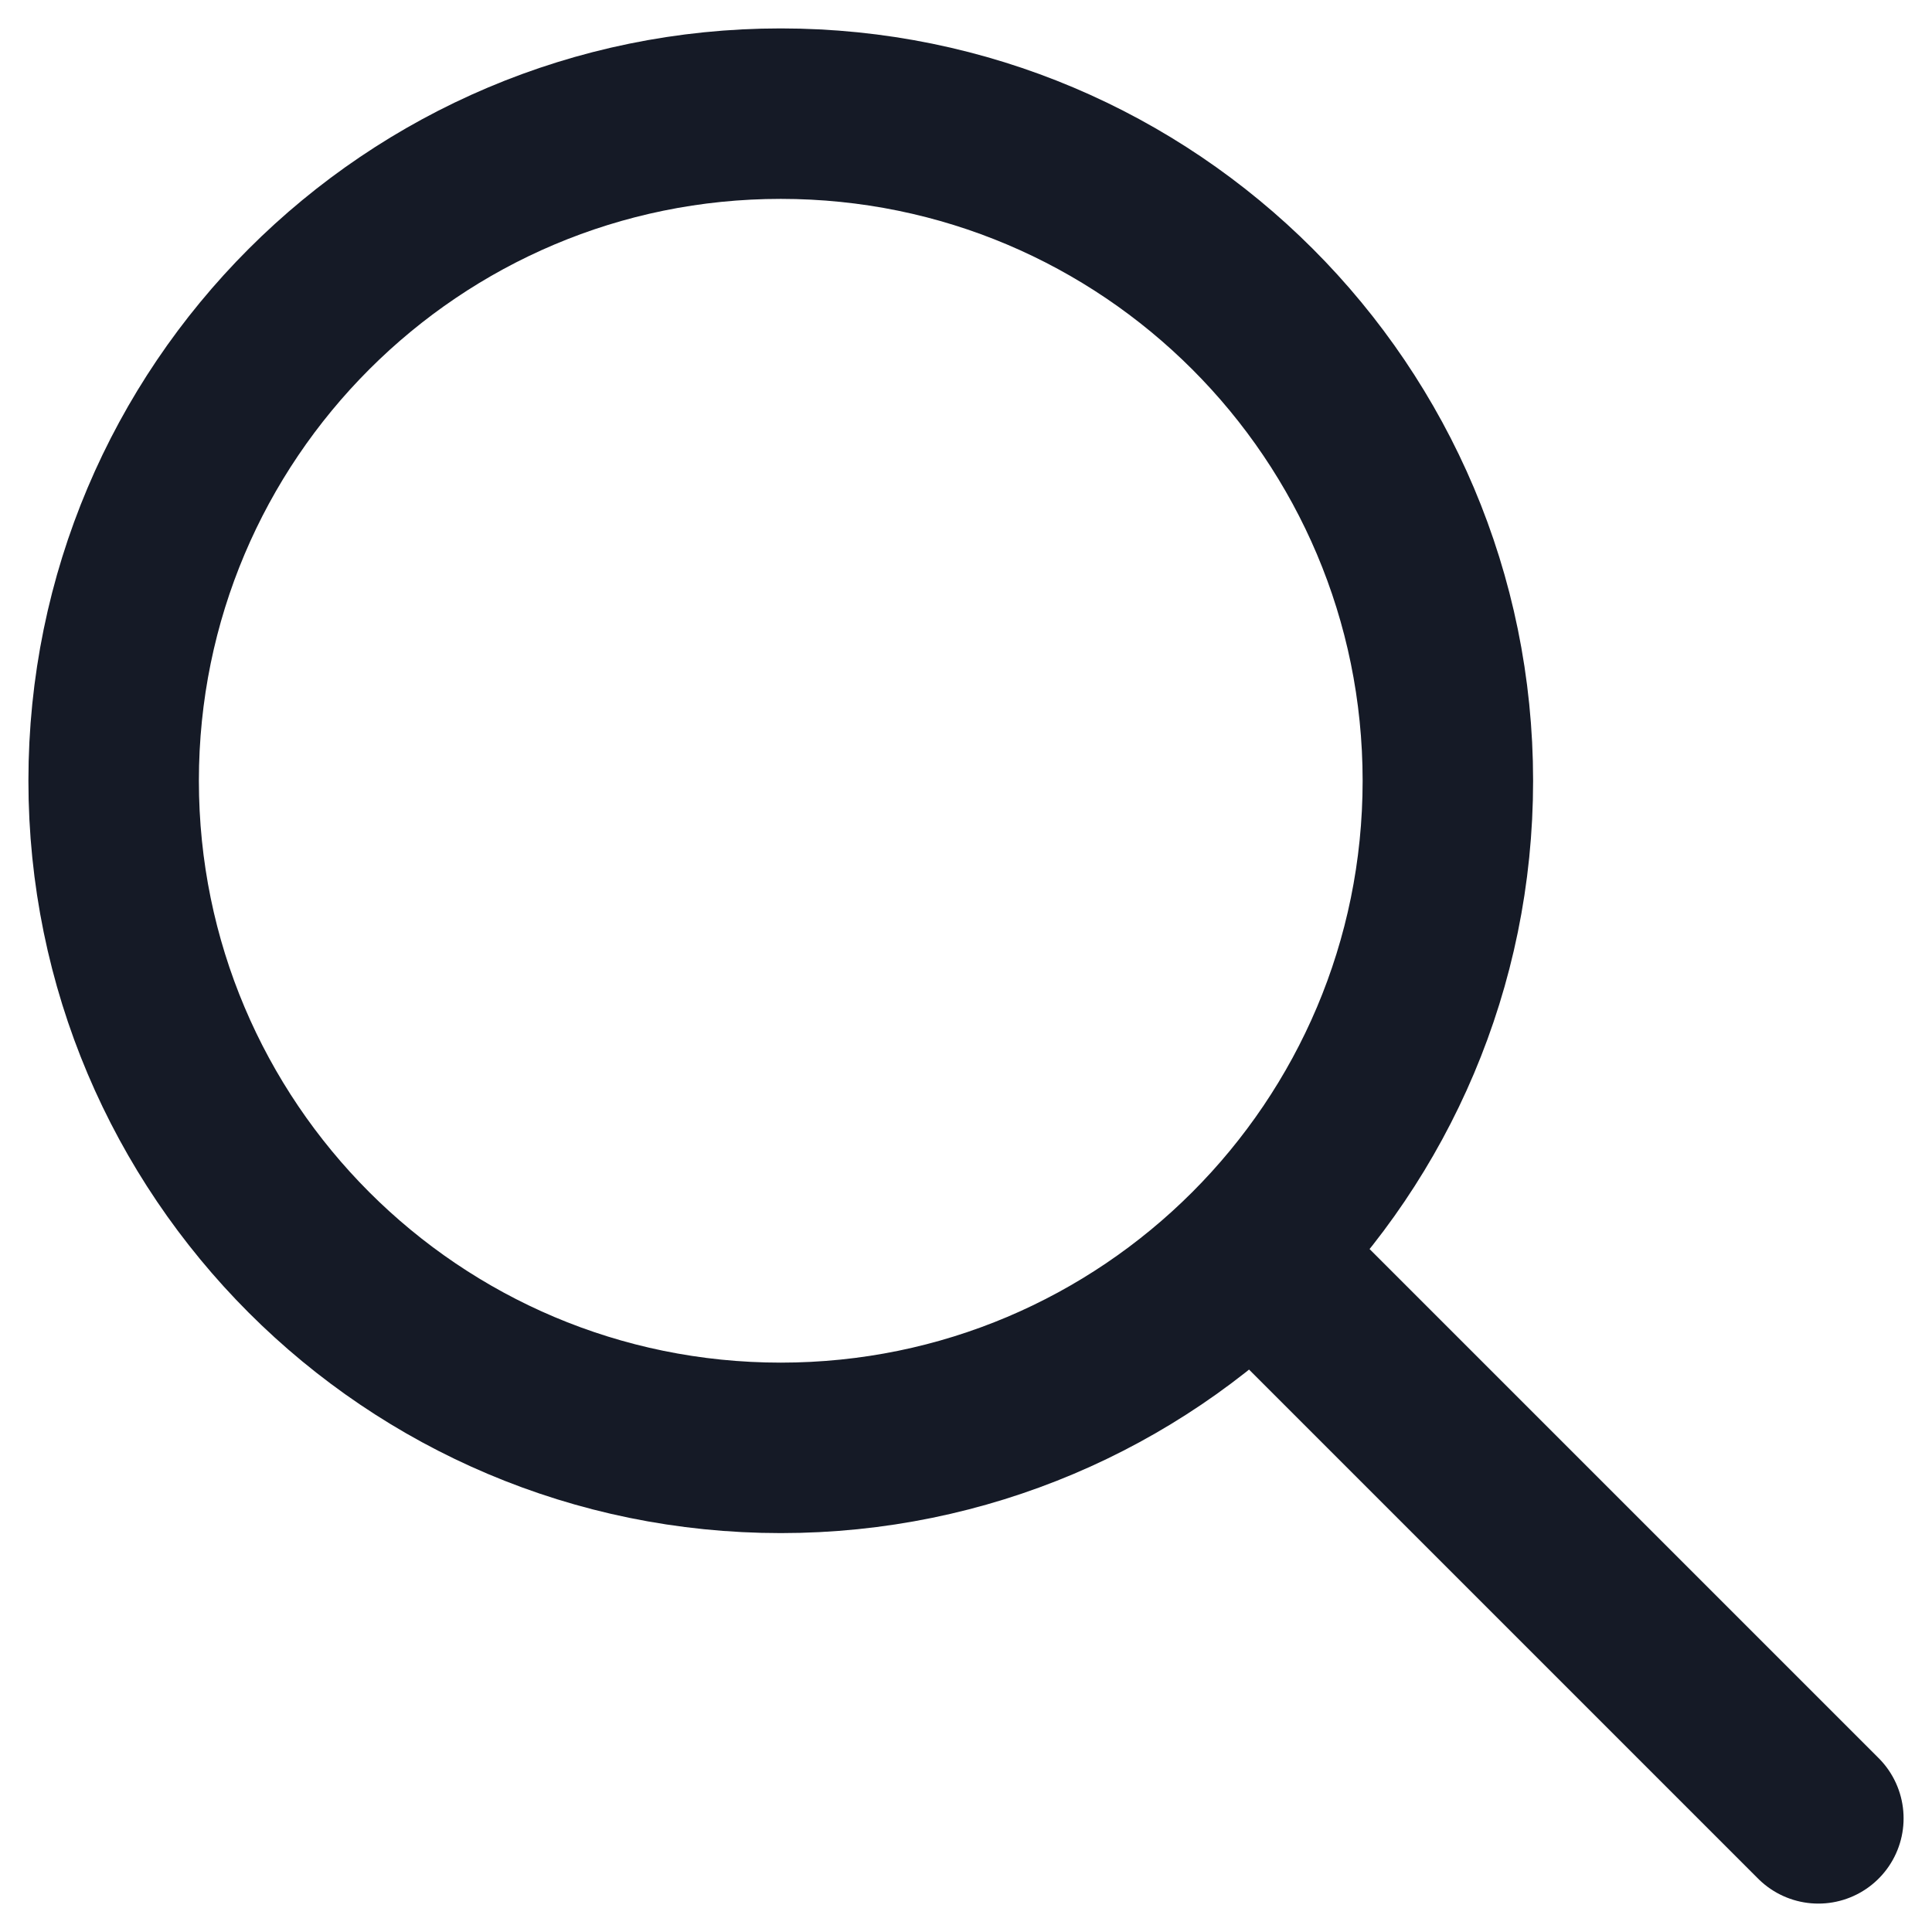
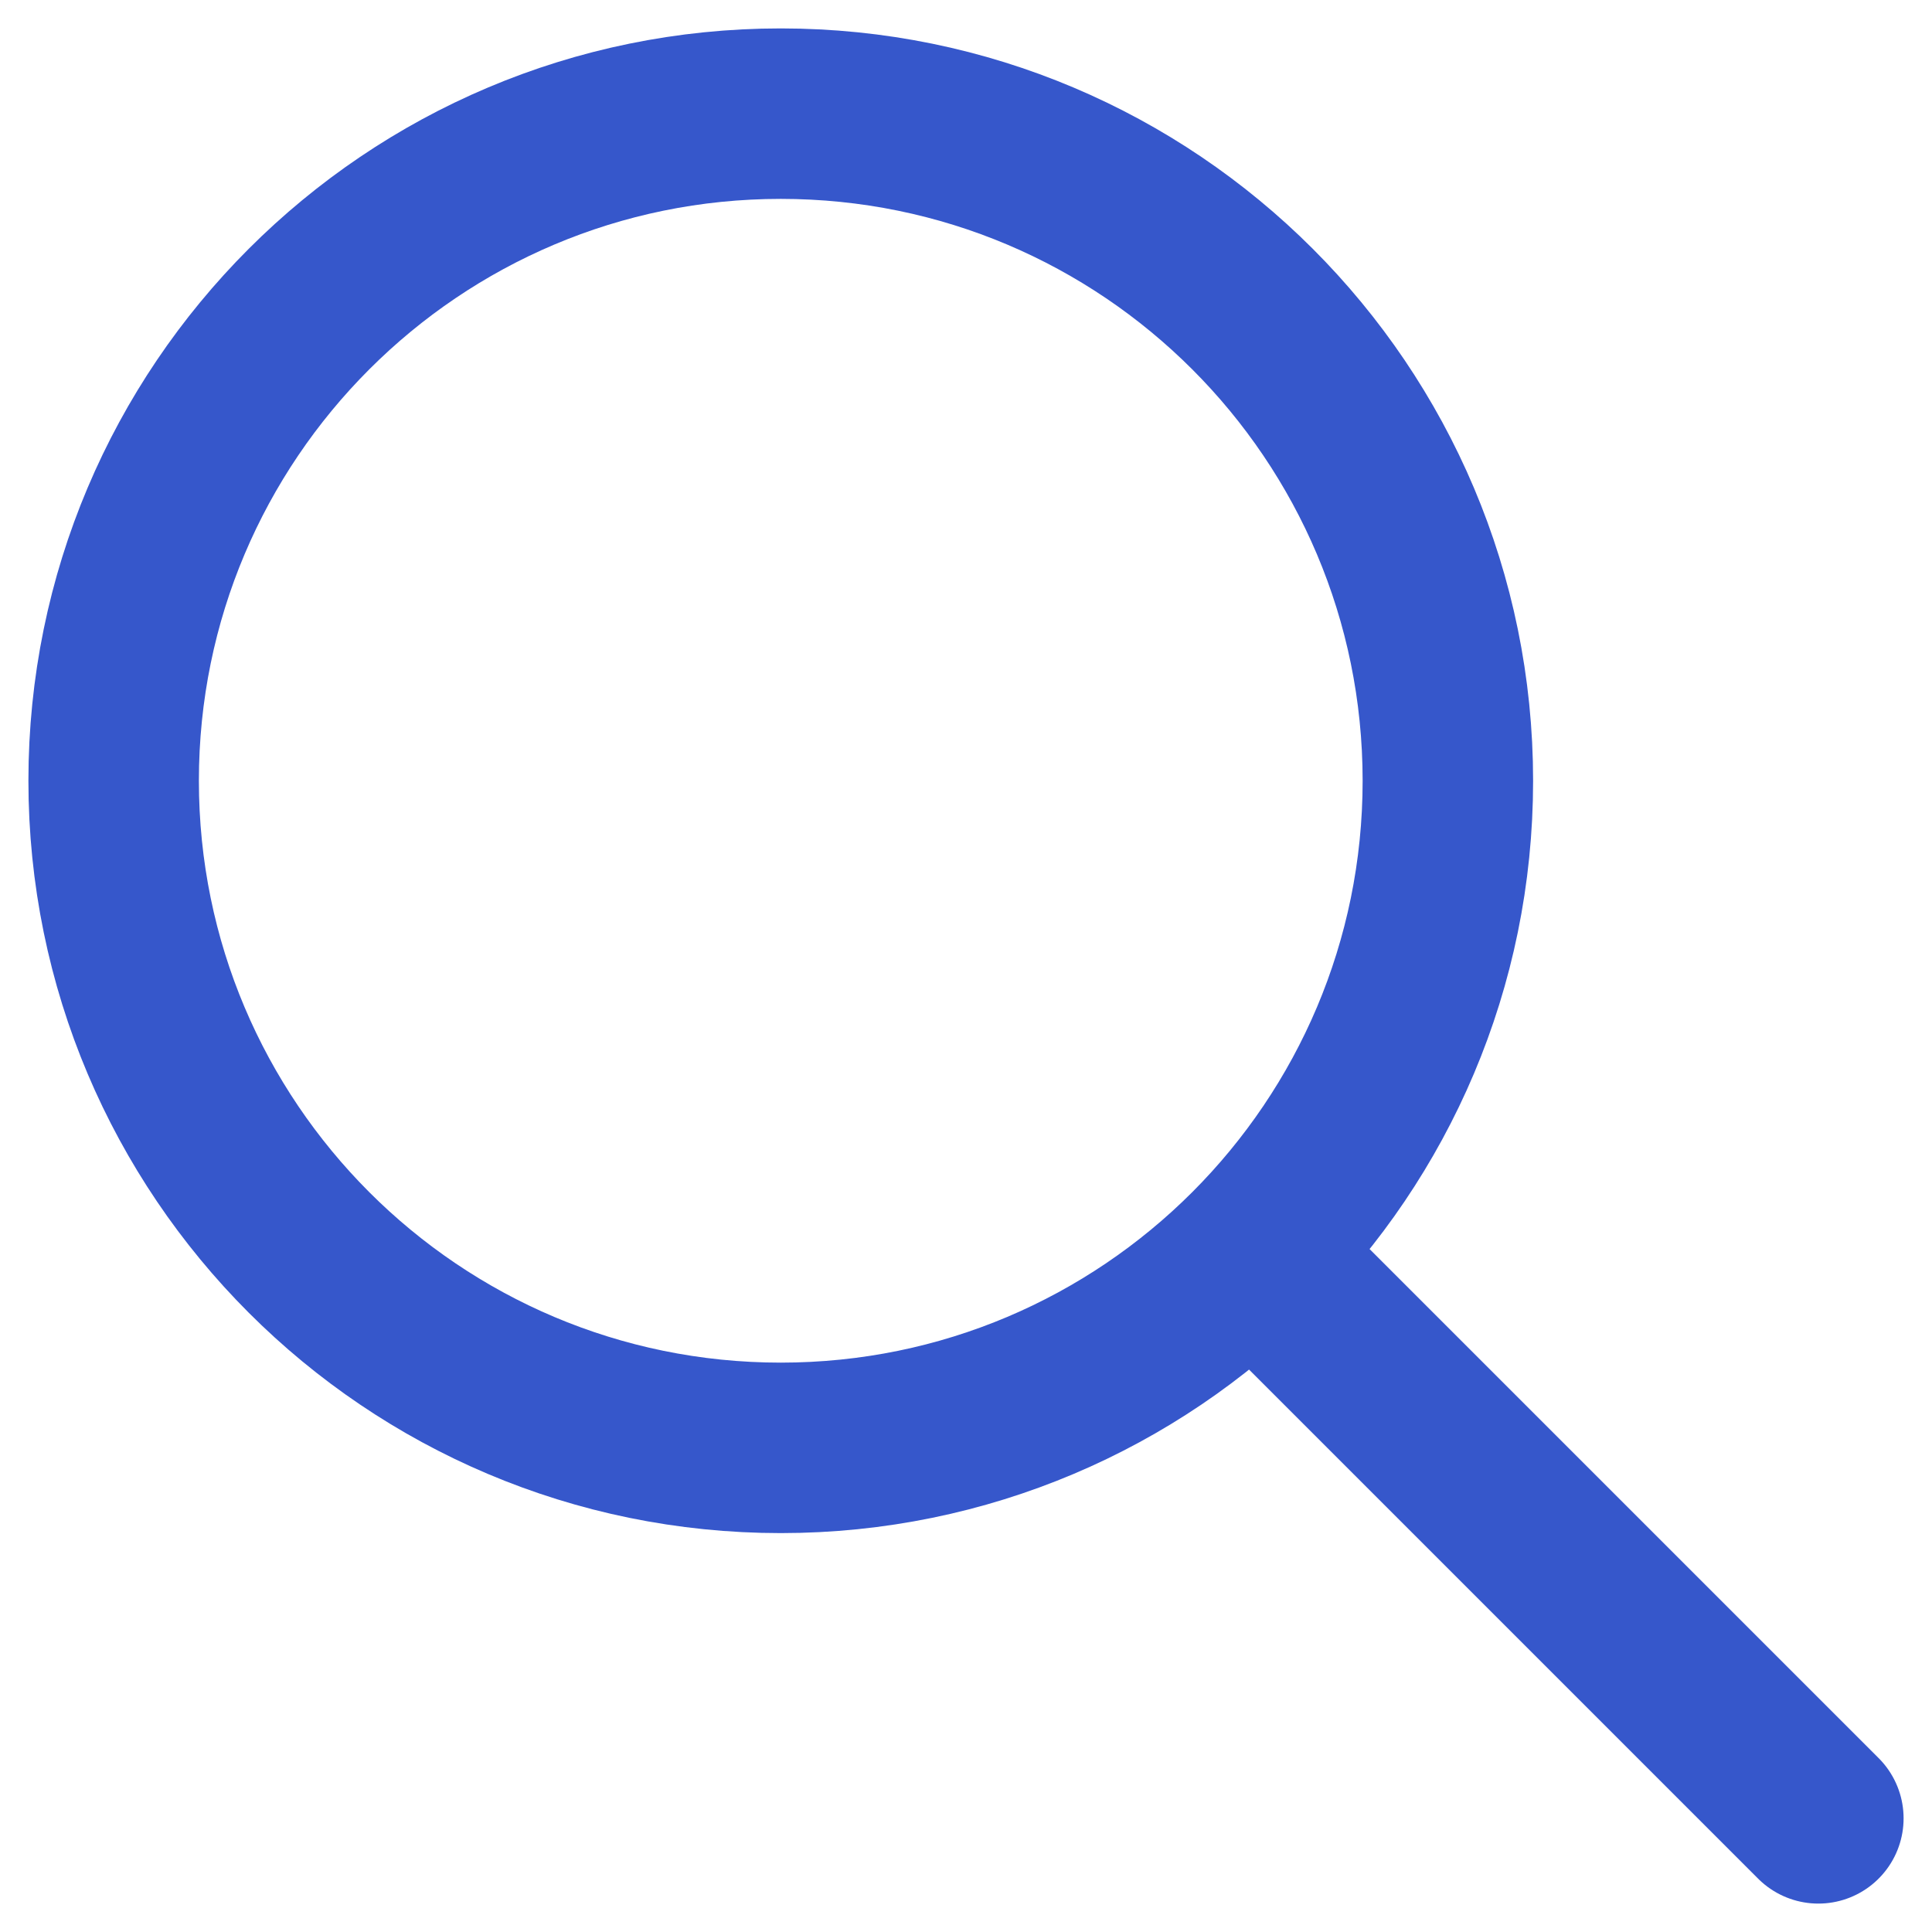
<svg xmlns="http://www.w3.org/2000/svg" width="17" height="17" fill="none">
-   <path stroke="#151A26" stroke-linecap="round" stroke-width="1.5" d="M11.1 11.1 16 16m-3.26-9.13A5.87 5.87 0 1 1 1 6.87a5.87 5.87 0 0 1 11.74 0Z" />
+   <path stroke="#3657CB" stroke-linecap="round" stroke-width="1.5" d="M11.1 11.1 16 16m-3.26-9.13A5.87 5.87 0 1 1 1 6.87a5.87 5.87 0 0 1 11.74 0Z" />
</svg>
